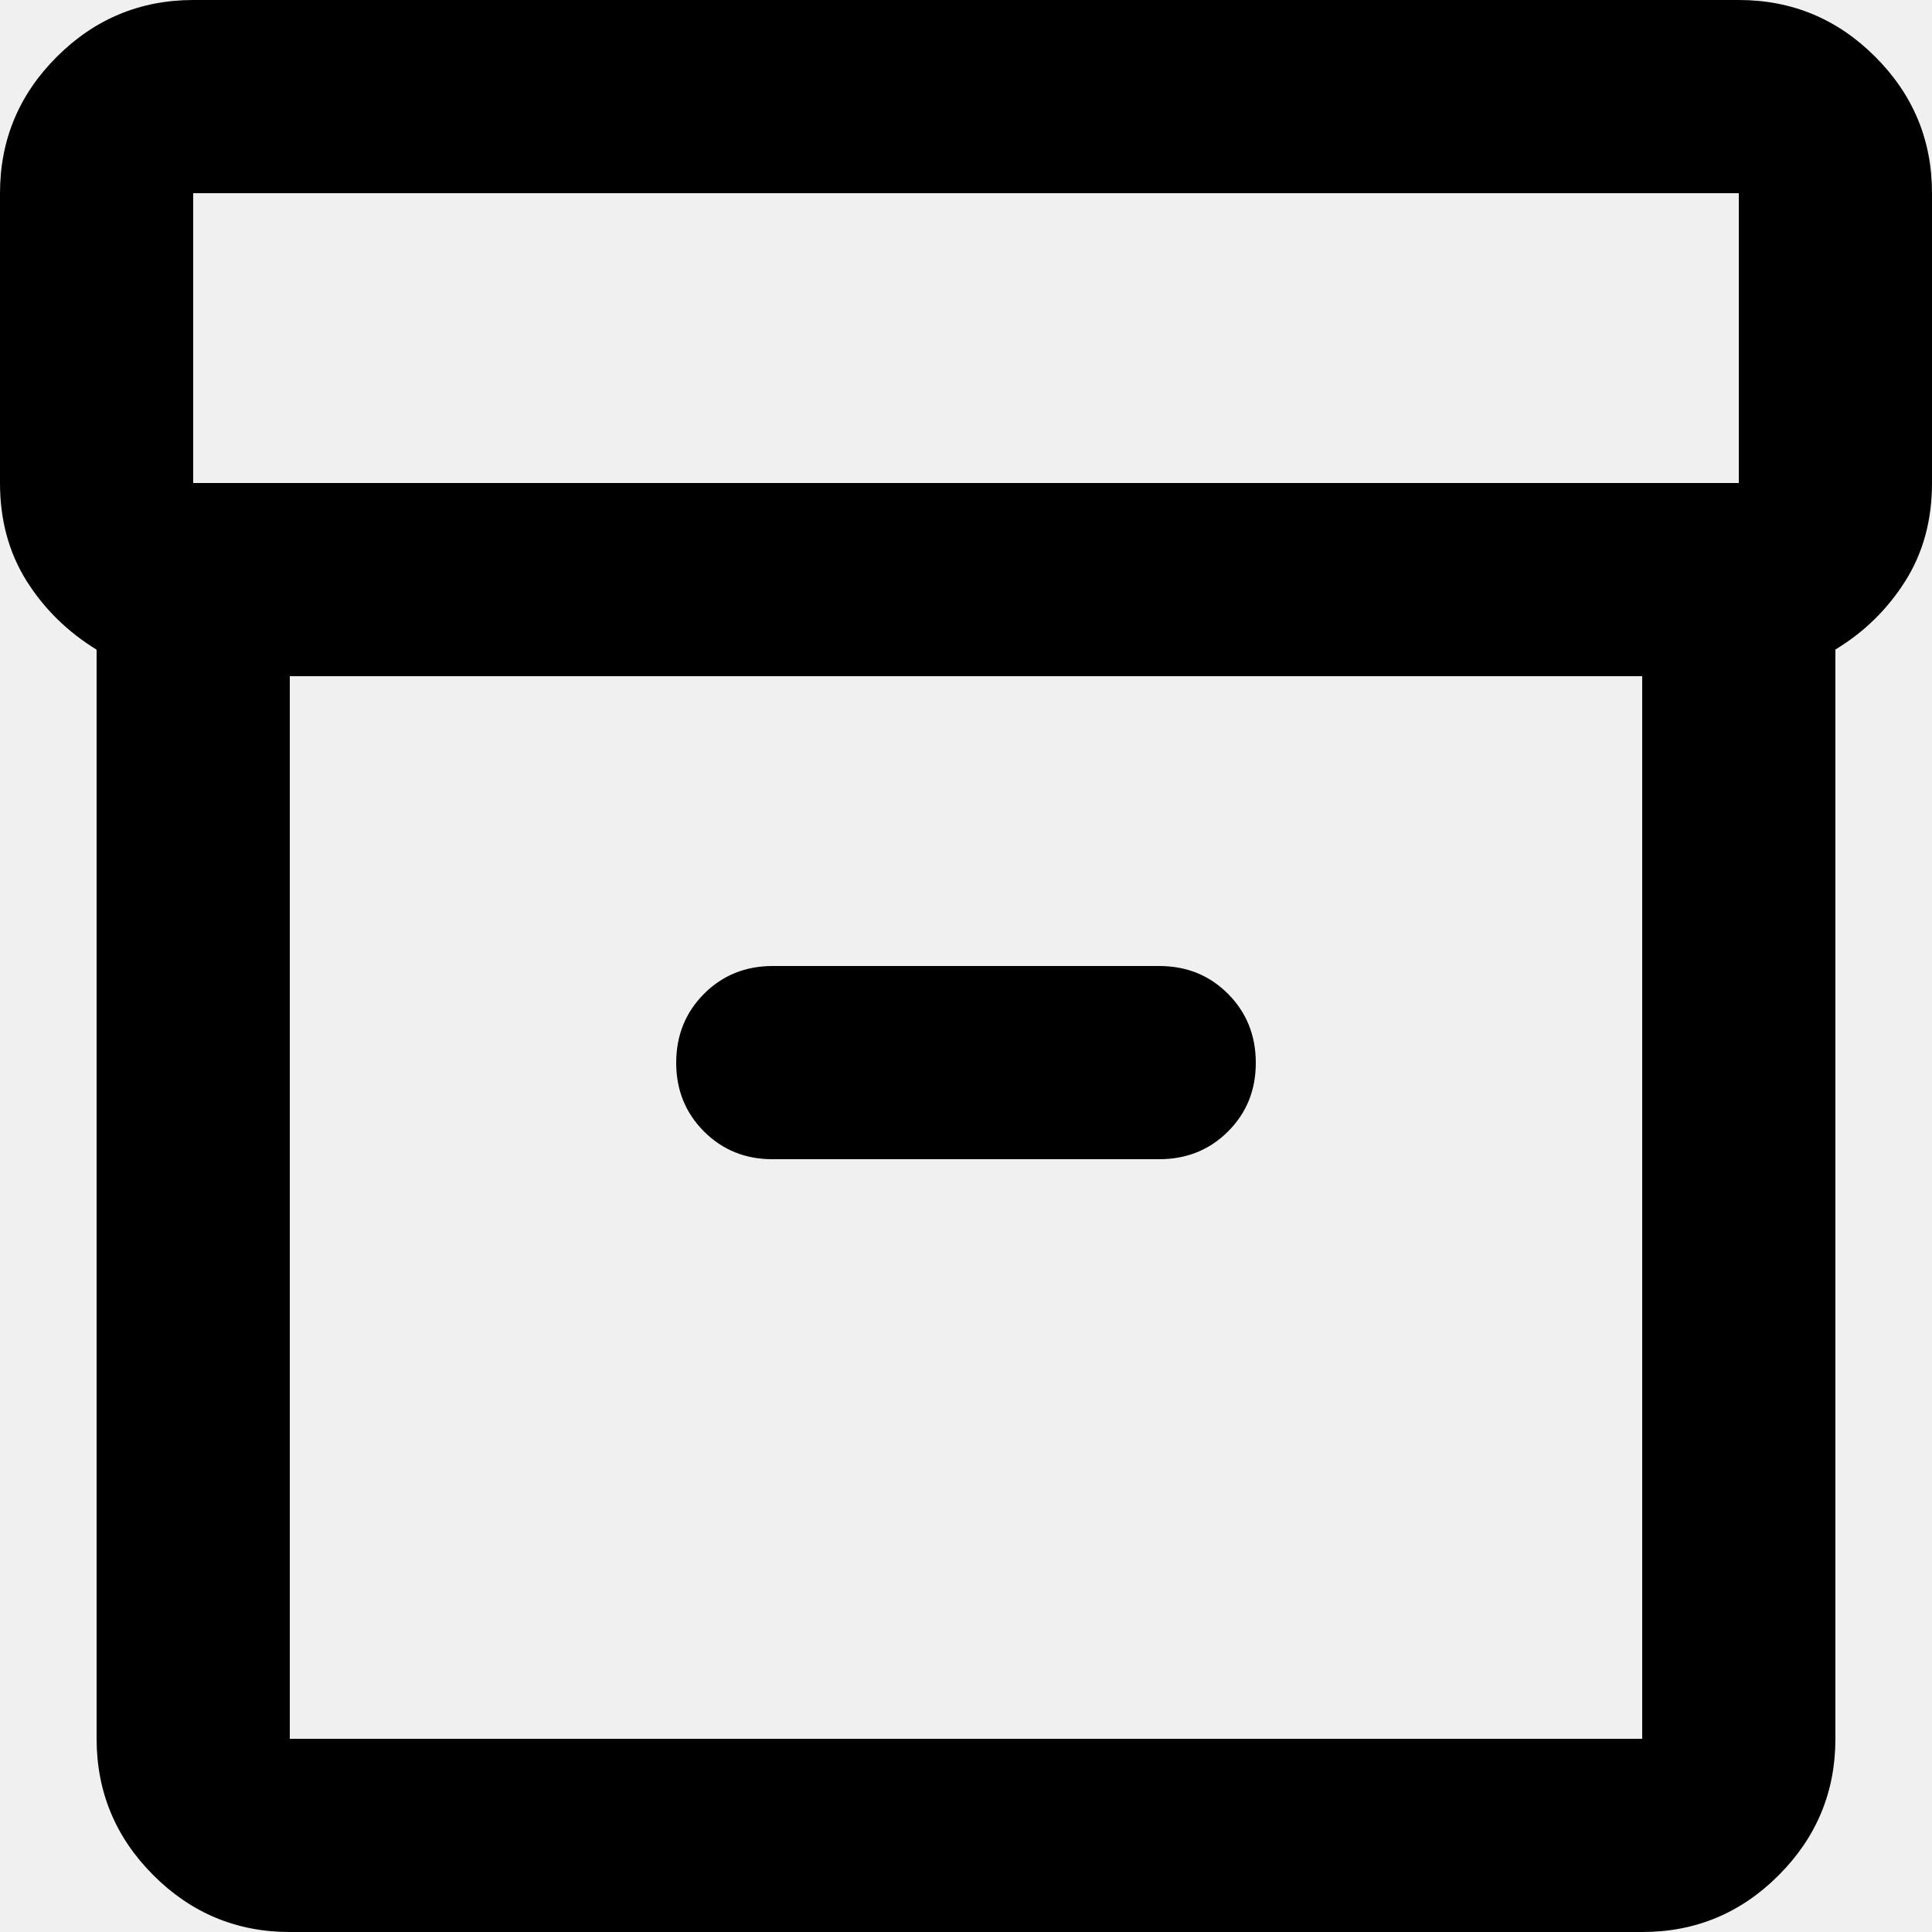
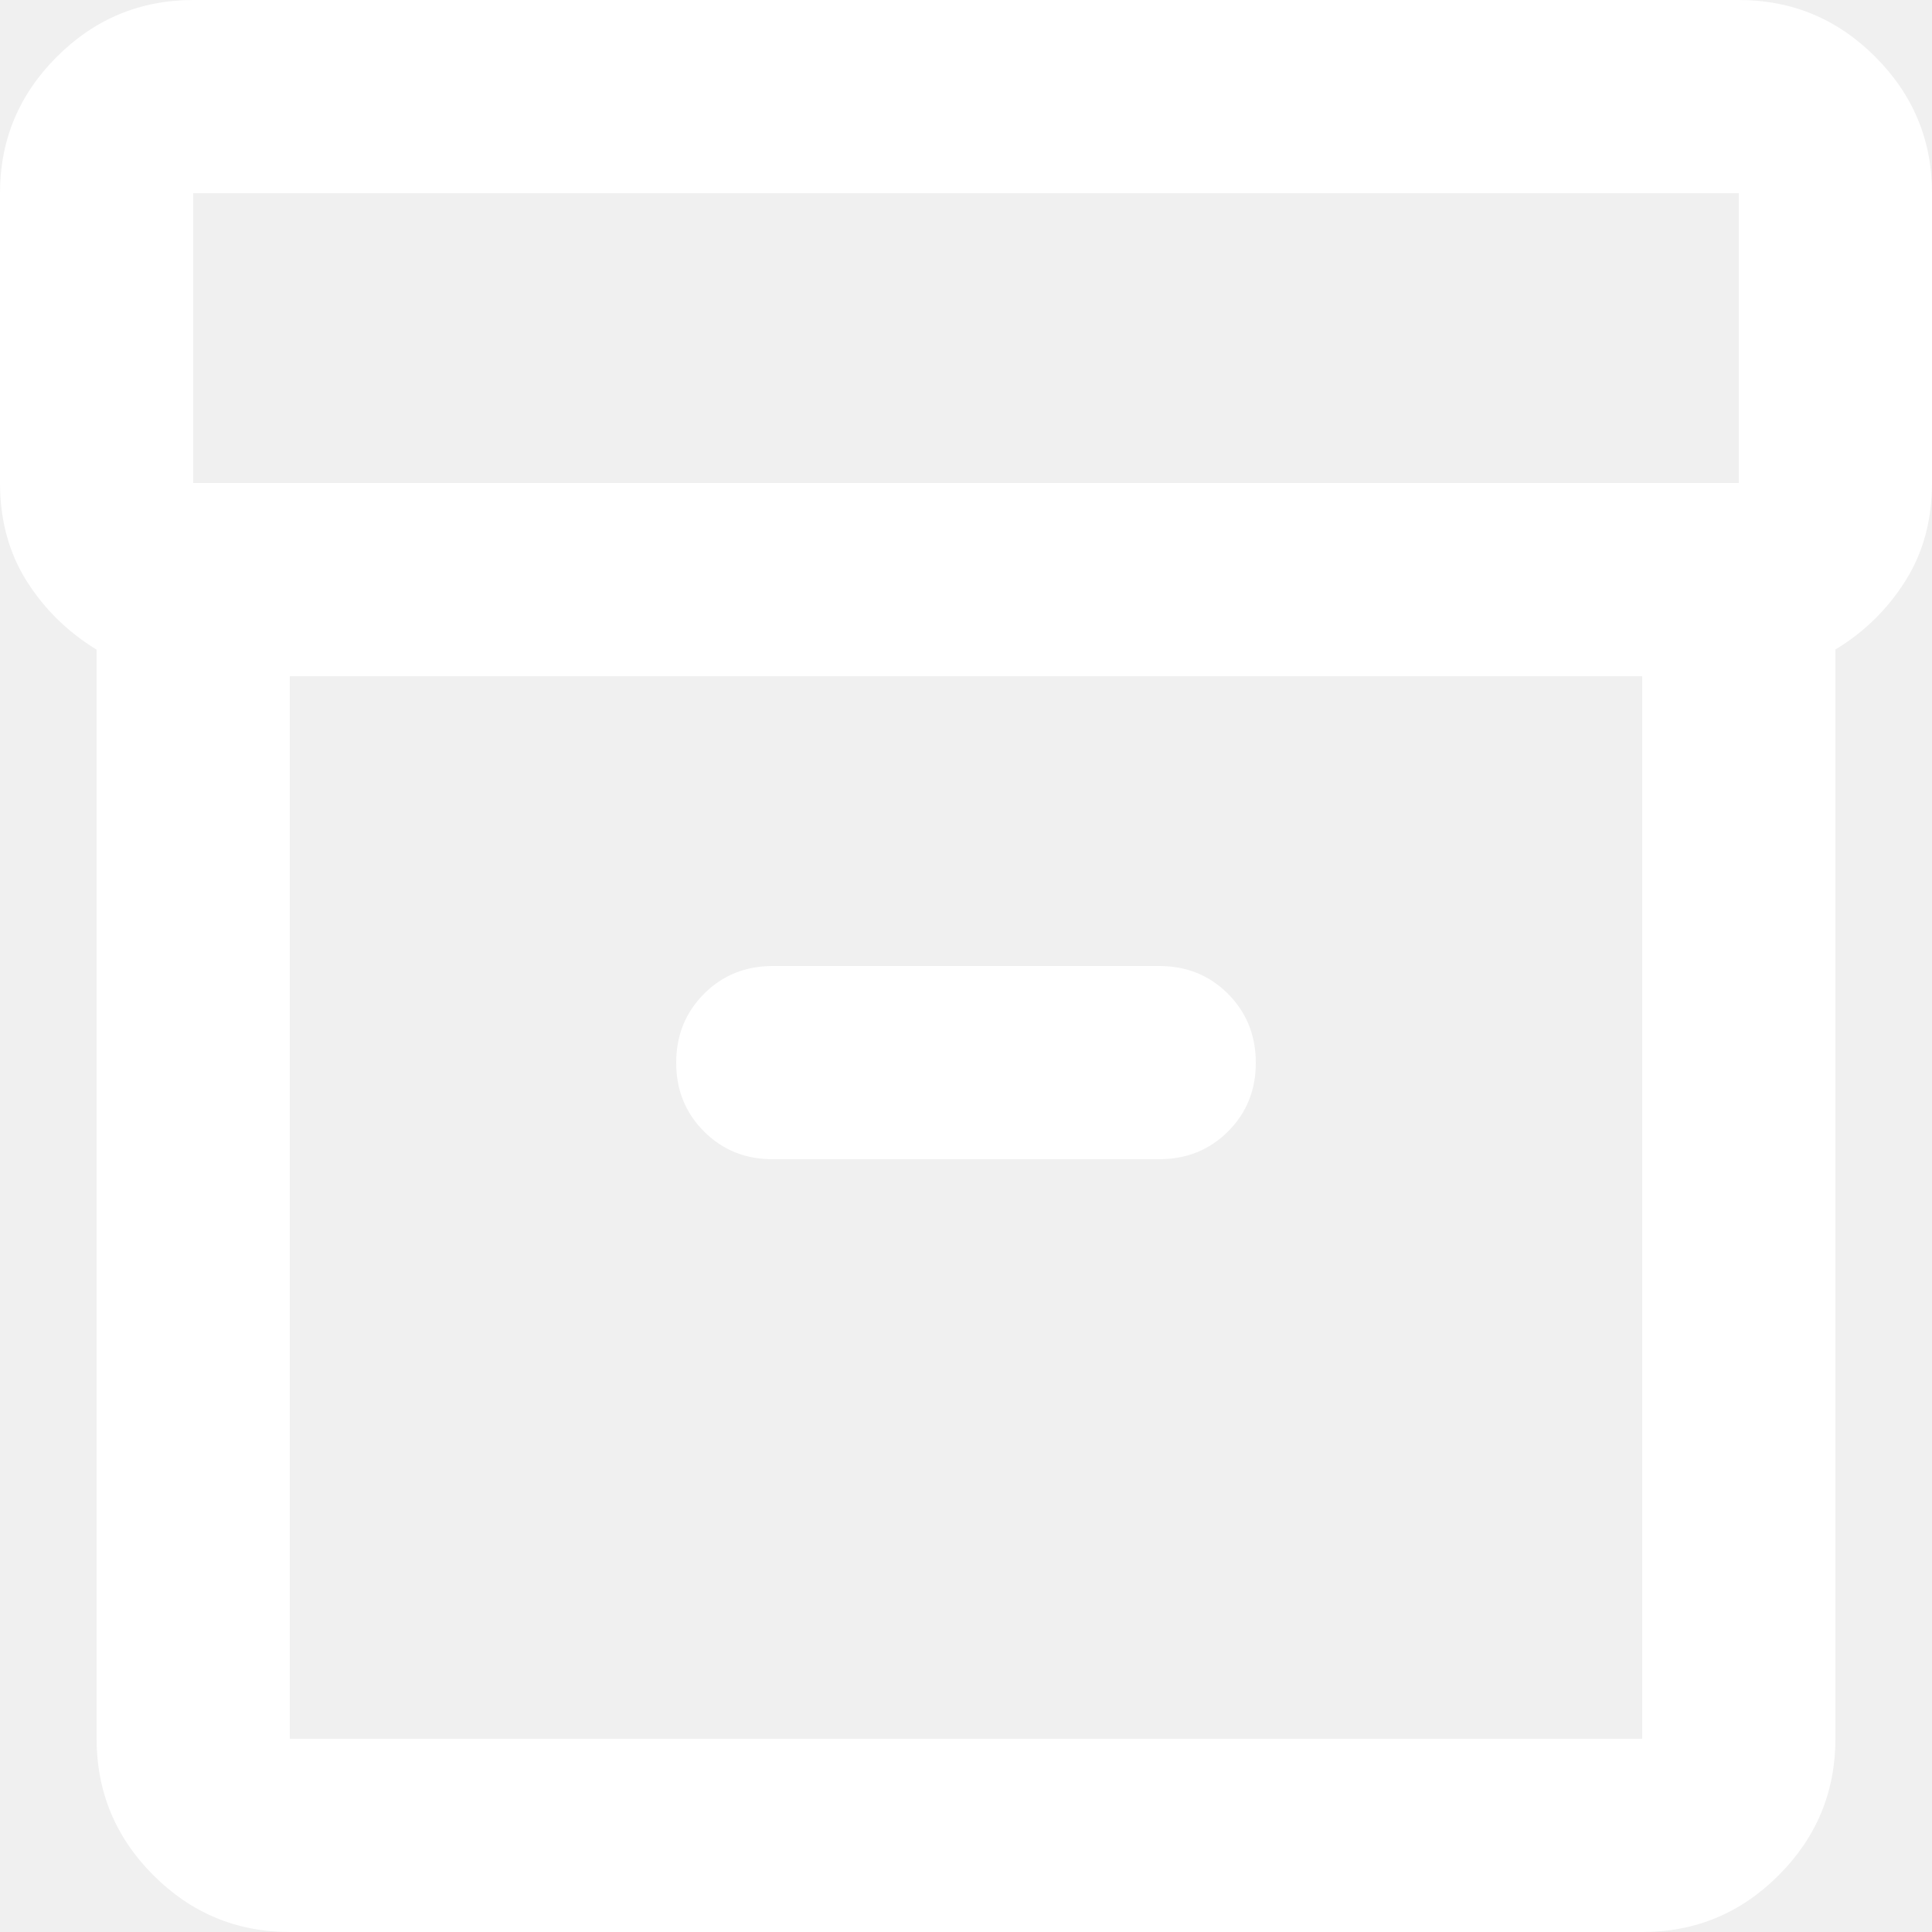
- <svg xmlns="http://www.w3.org/2000/svg" width="30" height="30" viewBox="0 0 30 30" fill="none">
-   <path d="M4.5 30C3.675 30 2.969 29.706 2.382 29.119C1.795 28.532 1.501 27.826 1.5 27V10.088C1.05 9.812 0.688 9.457 0.412 9.02C0.138 8.582 0 8.076 0 7.5V3C0 2.175 0.294 1.469 0.882 0.882C1.47 0.295 2.176 0.001 3 0H27C27.825 0 28.532 0.294 29.119 0.882C29.707 1.47 30.001 2.176 30 3V7.5C30 8.075 29.863 8.582 29.587 9.02C29.312 9.457 28.95 9.813 28.5 10.086V27C28.5 27.825 28.206 28.532 27.619 29.119C27.032 29.707 26.326 30.001 25.5 30H4.5ZM4.5 10.5V27H25.5V10.5H4.5ZM3 7.5H27V3H3V7.5ZM12 18H18C18.425 18 18.782 17.856 19.07 17.568C19.358 17.28 19.501 16.924 19.5 16.5C19.499 16.076 19.355 15.72 19.068 15.432C18.781 15.144 18.425 15 18 15H12C11.575 15 11.219 15.144 10.932 15.432C10.645 15.72 10.501 16.076 10.5 16.5C10.499 16.924 10.643 17.28 10.932 17.57C11.221 17.858 11.577 18.002 12 18Z" fill="black" />
+ <svg xmlns="http://www.w3.org/2000/svg" width="30" height="30" viewBox="0 0 30 30" fill="#FFF">
+   <path d="M4.5 30C3.675 30 2.969 29.706 2.382 29.119C1.795 28.532 1.501 27.826 1.5 27V10.088C1.05 9.812 0.688 9.457 0.412 9.02C0.138 8.582 0 8.076 0 7.5V3C0 2.175 0.294 1.469 0.882 0.882C1.47 0.295 2.176 0.001 3 0H27C27.825 0 28.532 0.294 29.119 0.882C29.707 1.47 30.001 2.176 30 3V7.5C30 8.075 29.863 8.582 29.587 9.02C29.312 9.457 28.95 9.813 28.5 10.086V27C28.5 27.825 28.206 28.532 27.619 29.119C27.032 29.707 26.326 30.001 25.5 30H4.5ZM4.5 10.5V27H25.5V10.5H4.5ZM3 7.5H27V3H3V7.5ZM12 18H18C18.425 18 18.782 17.856 19.07 17.568C19.358 17.28 19.501 16.924 19.5 16.5C19.499 16.076 19.355 15.72 19.068 15.432C18.781 15.144 18.425 15 18 15H12C11.575 15 11.219 15.144 10.932 15.432C10.645 15.72 10.501 16.076 10.5 16.5C10.499 16.924 10.643 17.28 10.932 17.57C11.221 17.858 11.577 18.002 12 18Z" fill="white" />
</svg>
